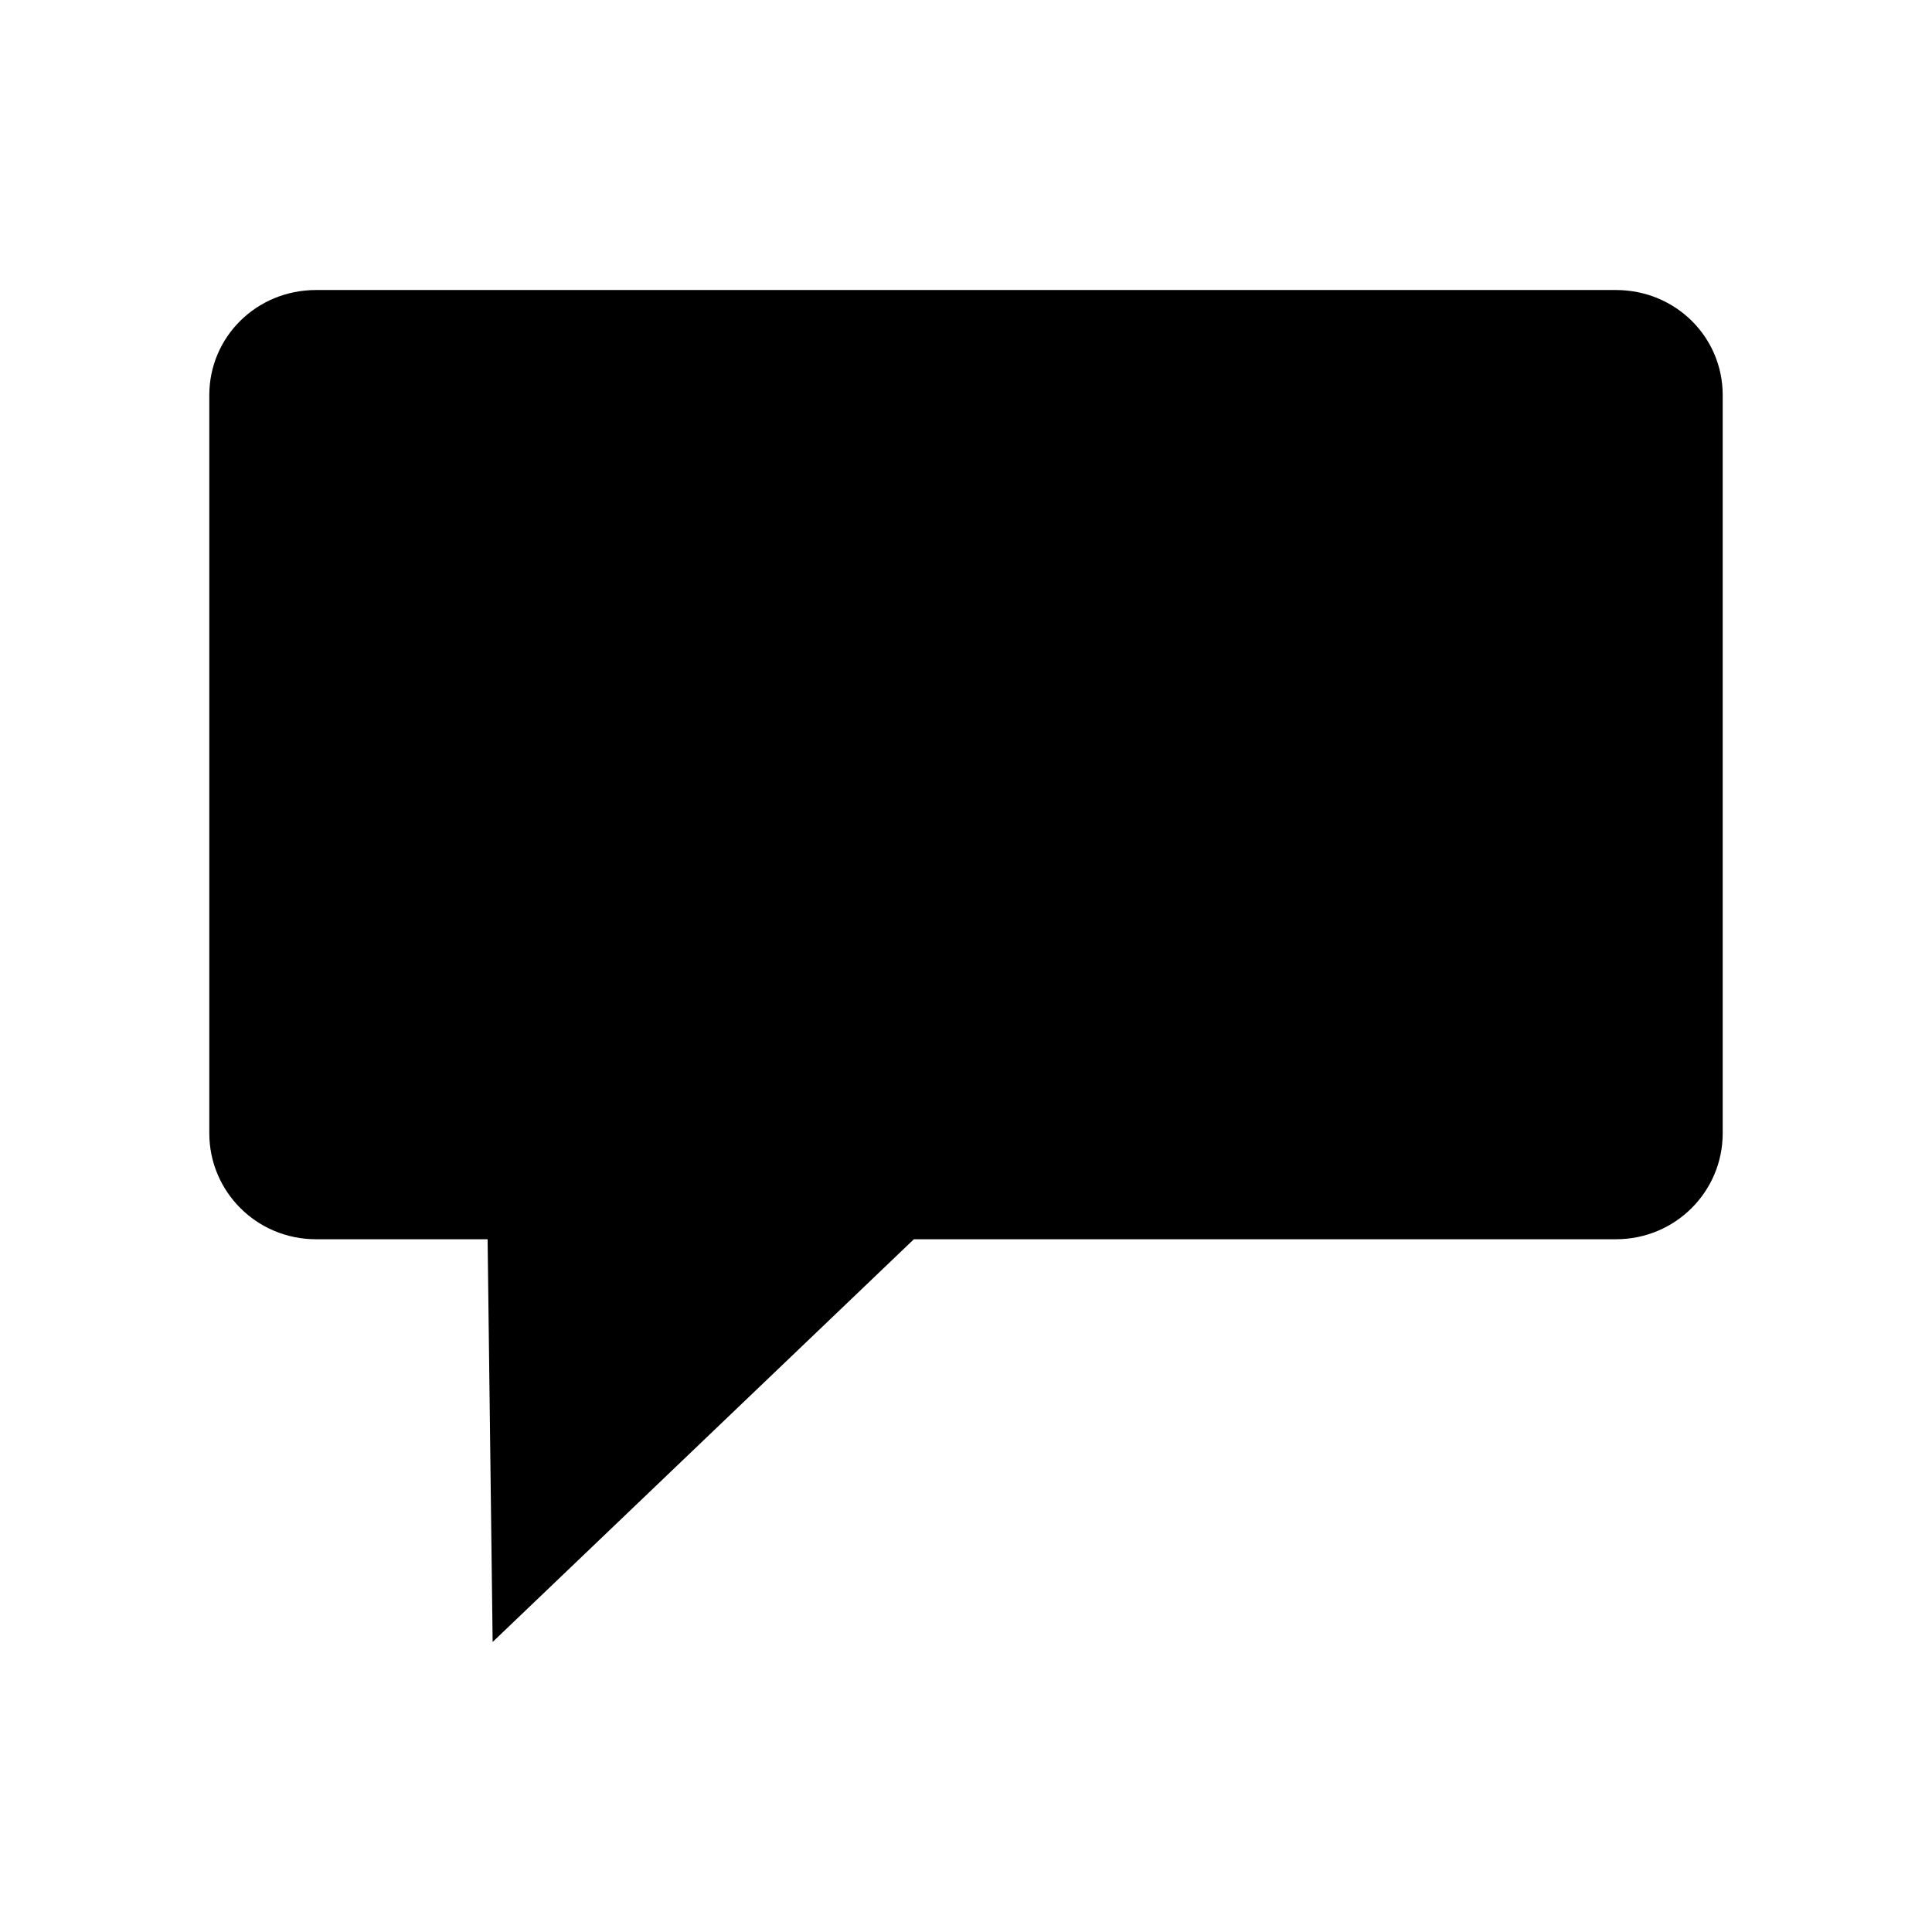
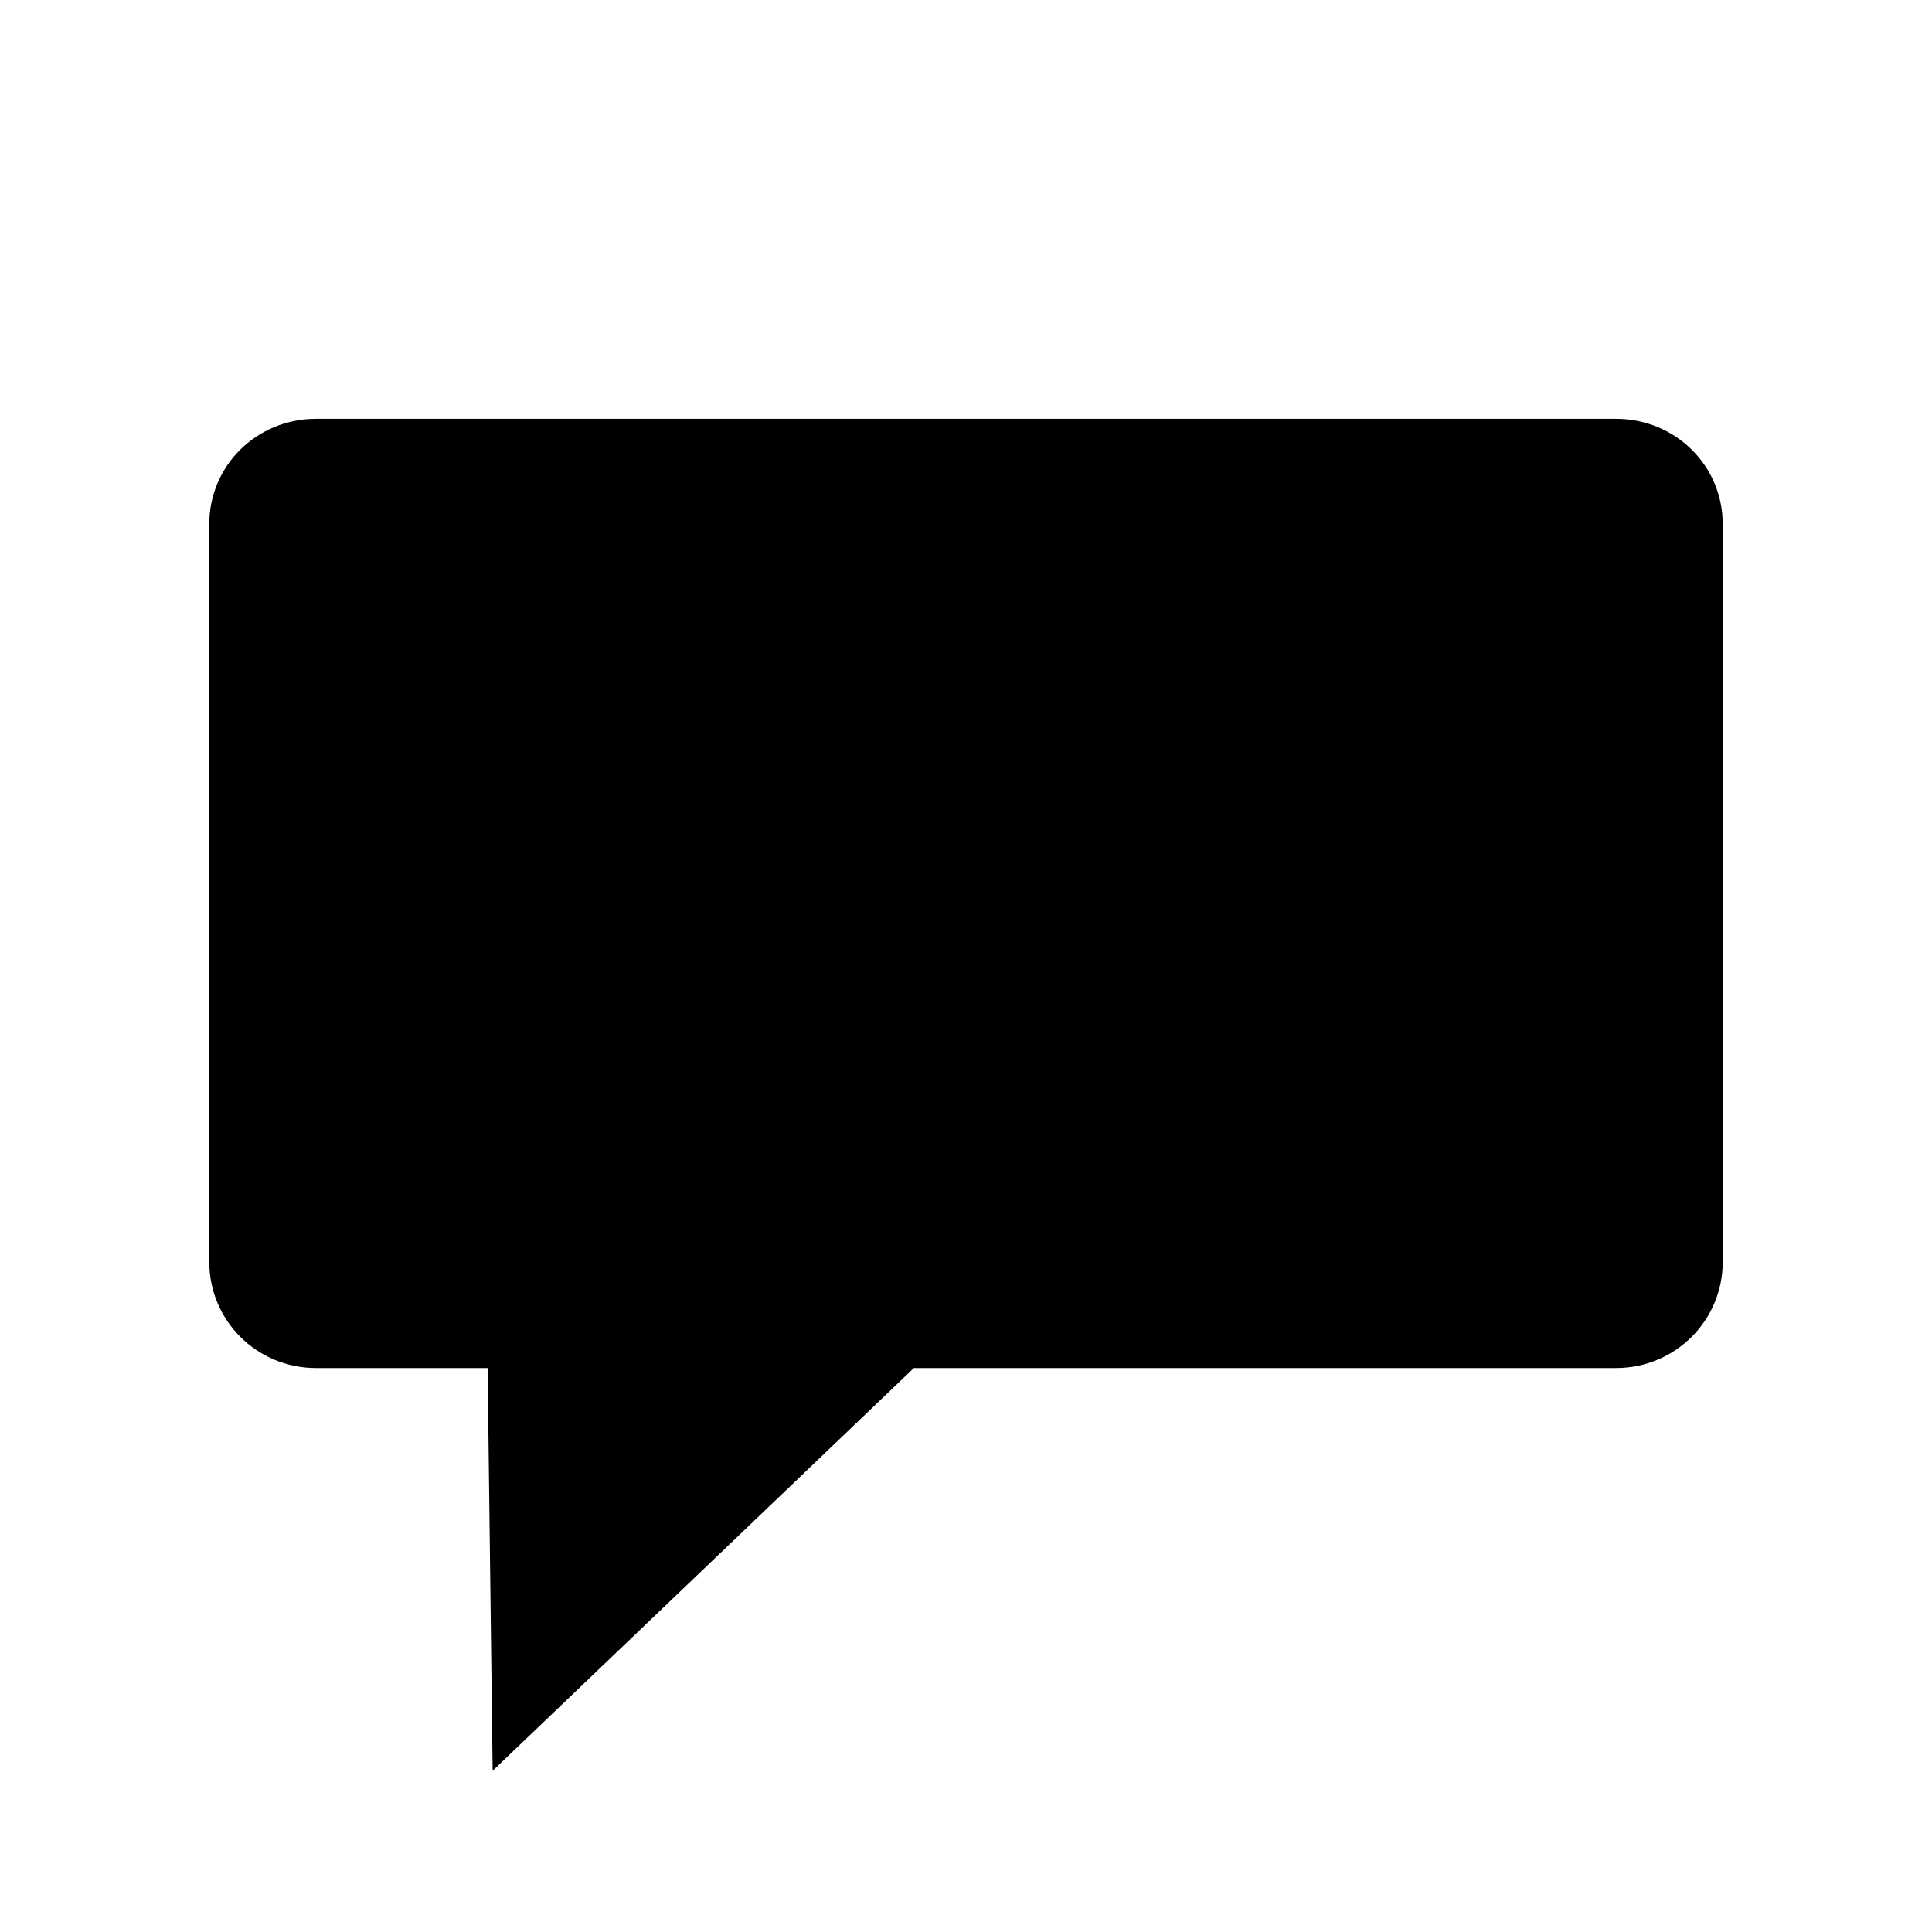
<svg xmlns="http://www.w3.org/2000/svg" version="1.1" id="Layer_1" x="0px" y="0px" width="300px" height="300px" viewBox="0 0 300 300" style="enable-background:new 0 0 300 300;" xml:space="preserve">
-   <path d="M250.92,45.034H49.081c-9.27,0-16.58,7.311-16.58,16.318V175.98c0,9.008,7.311,16.45,16.58,16.45h26.634l0.782,62.535  l65.408-62.535H250.92c9.269,0,16.58-7.442,16.58-16.45V61.353C267.5,52.345,260.188,45.034,250.92,45.034z" />
+   <path d="M250.92,65.034H49.081c-9.27,0-16.58,7.311-16.58,16.318V195.98c0,9.008,7.311,16.45,16.58,16.45h26.634l0.782,62.535  l65.408-62.535H250.92c9.269,0,16.58-7.442,16.58-16.45V81.353C267.5,72.345,260.188,65.034,250.92,65.034z" />
  <g id="Restricted">
</g>
  <g id="Help">
</g>
</svg>
